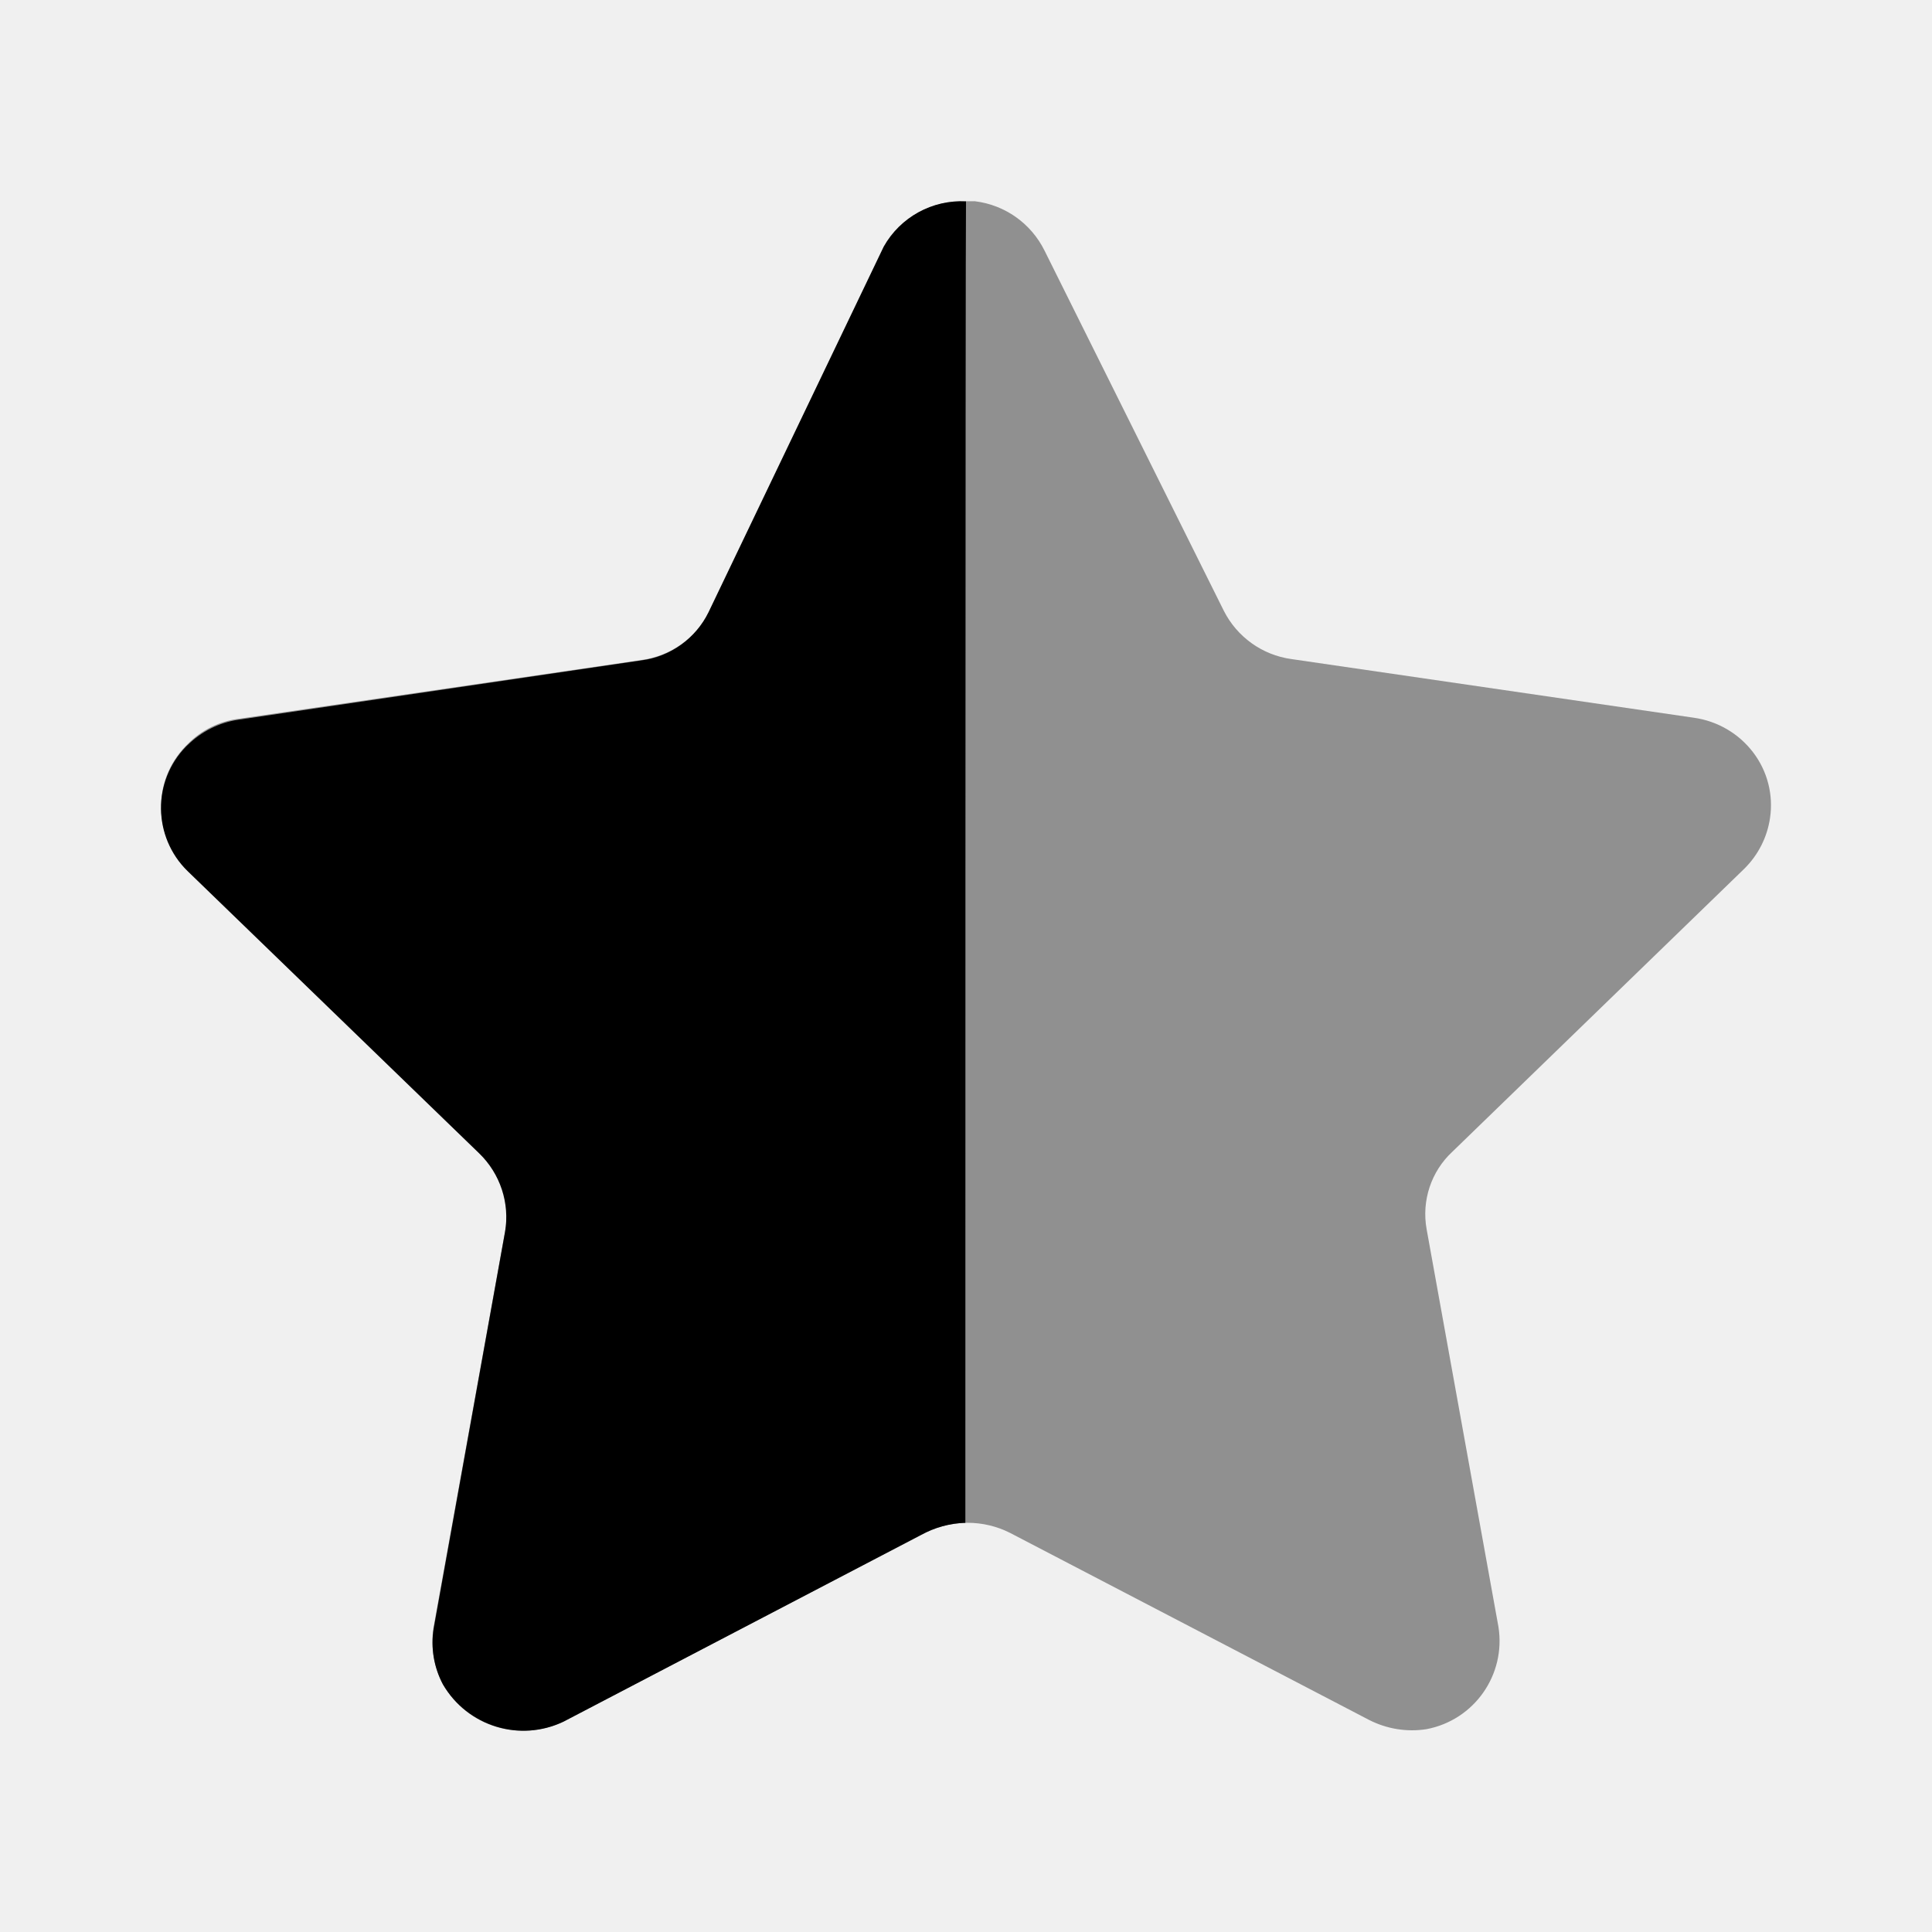
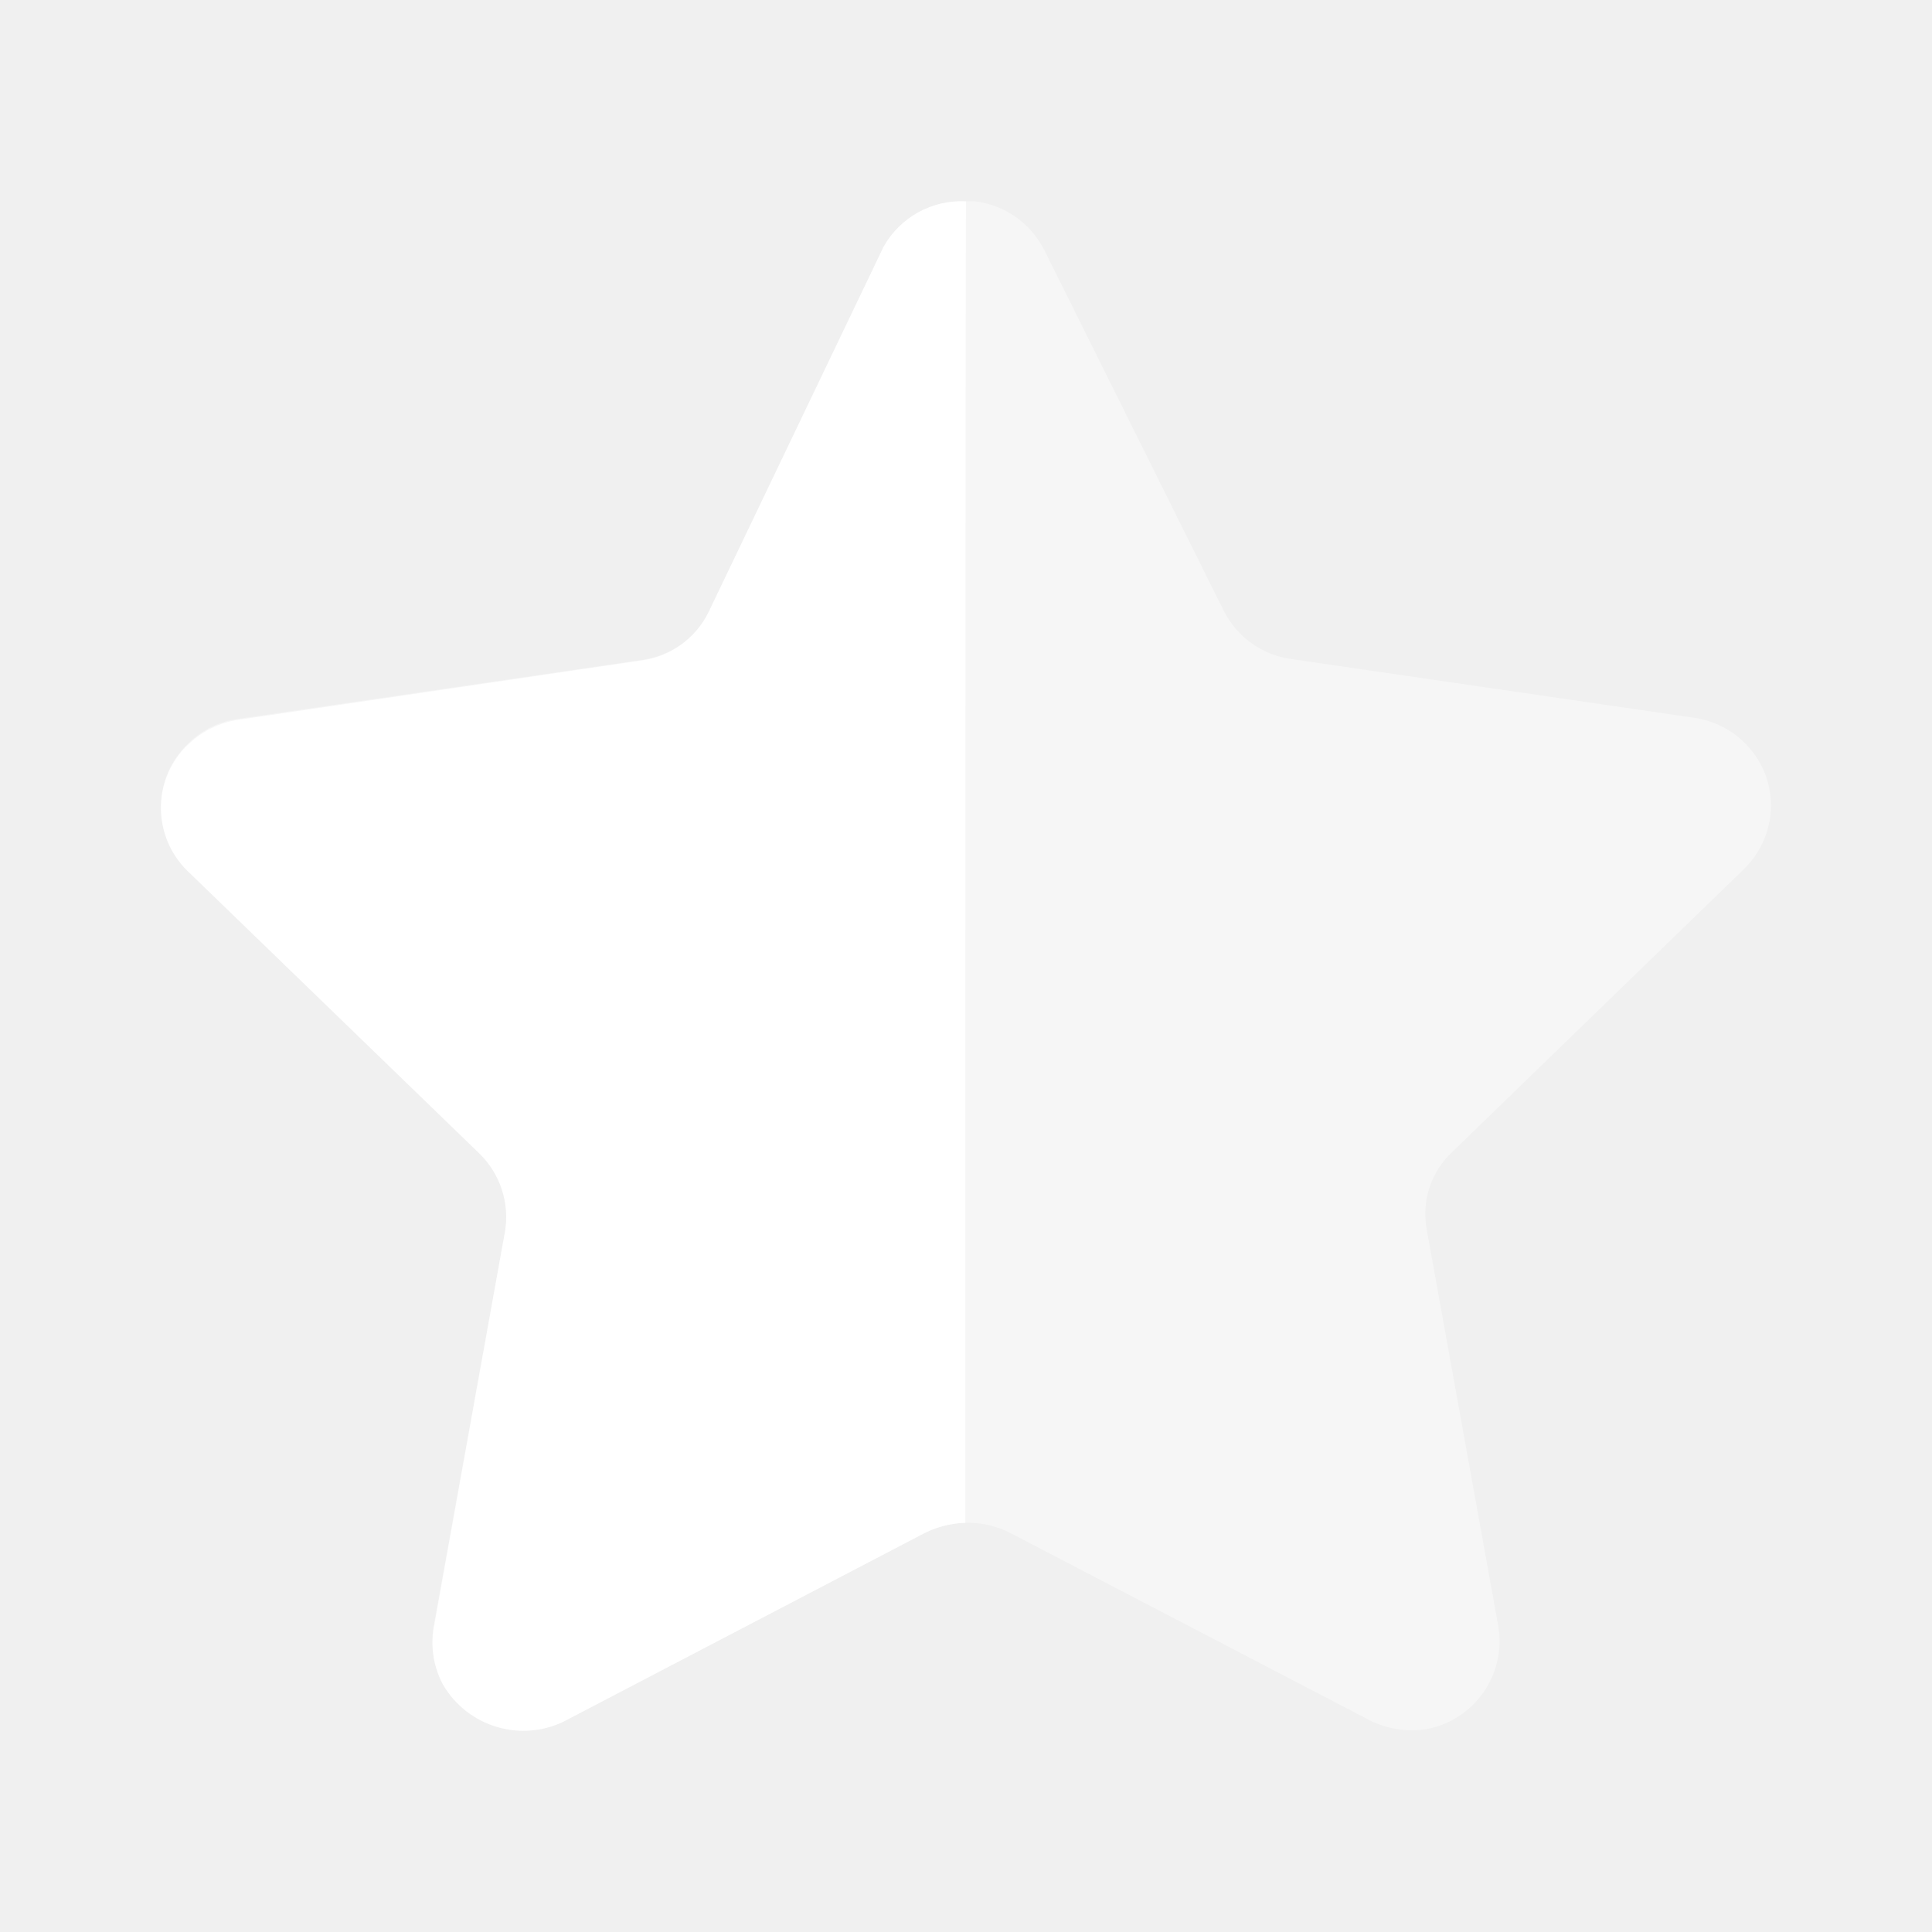
- <svg xmlns="http://www.w3.org/2000/svg" width="24" height="24" viewBox="0 0 24 24" fill="none">
-   <path opacity="0.4" d="M12.976 3.114L15.203 7.588C15.367 7.912 15.68 8.137 16.041 8.187L21.042 8.916C21.334 8.957 21.599 9.111 21.778 9.346C21.955 9.578 22.031 9.872 21.988 10.161C21.953 10.401 21.84 10.623 21.667 10.793L18.043 14.306C17.778 14.551 17.658 14.915 17.722 15.27L18.614 20.208C18.709 20.805 18.314 21.367 17.722 21.48C17.478 21.519 17.228 21.478 17.008 21.366L12.547 19.042C12.216 18.875 11.825 18.875 11.494 19.042L7.033 21.366C6.485 21.657 5.806 21.459 5.501 20.919C5.388 20.704 5.348 20.458 5.385 20.219L6.277 15.28C6.341 14.926 6.22 14.56 5.956 14.315L2.332 10.805C1.901 10.388 1.888 9.703 2.303 9.272C2.312 9.263 2.322 9.253 2.332 9.243C2.504 9.068 2.73 8.957 2.974 8.928L7.975 8.198C8.335 8.147 8.648 7.924 8.813 7.598L10.96 3.114C11.151 2.729 11.547 2.49 11.977 2.5H12.111C12.484 2.545 12.809 2.776 12.976 3.114Z" fill="black" />
-   <path d="M11.992 18.917C11.798 18.923 11.61 18.975 11.44 19.068L7.001 21.387C6.458 21.646 5.808 21.445 5.503 20.926C5.39 20.714 5.349 20.47 5.387 20.232L6.274 15.303C6.334 14.945 6.214 14.581 5.953 14.328L2.328 10.819C1.898 10.397 1.89 9.706 2.311 9.274C2.317 9.268 2.322 9.263 2.328 9.258C2.5 9.088 2.721 8.976 2.96 8.941L7.965 8.204C8.328 8.158 8.642 7.932 8.802 7.604L10.978 3.063C11.184 2.697 11.581 2.479 12 2.502C11.992 2.799 11.992 18.715 11.992 18.917Z" fill="black" />
+ <svg xmlns="http://www.w3.org/2000/svg" width="16" height="16" viewBox="0 0 16 16" fill="none">
+   <path opacity="0.4" d="M8.651 2.076L10.135 5.059C10.244 5.275 10.453 5.425 10.694 5.458L14.028 5.944C14.222 5.971 14.399 6.074 14.518 6.231C14.636 6.385 14.687 6.581 14.659 6.774C14.635 6.934 14.56 7.082 14.444 7.196L12.029 9.538C11.852 9.701 11.772 9.943 11.815 10.18L12.409 13.472C12.473 13.87 12.209 14.245 11.815 14.32C11.652 14.346 11.485 14.319 11.338 14.244L8.364 12.694C8.144 12.583 7.883 12.583 7.662 12.694L4.688 14.244C4.323 14.438 3.87 14.306 3.667 13.946C3.591 13.802 3.565 13.639 3.589 13.48L4.184 10.187C4.227 9.95 4.146 9.707 3.97 9.544L1.554 7.203C1.267 6.926 1.258 6.469 1.535 6.181C1.541 6.175 1.548 6.169 1.554 6.162C1.669 6.045 1.82 5.971 1.982 5.952L5.316 5.465C5.557 5.431 5.765 5.283 5.875 5.065L7.306 2.076C7.434 1.82 7.698 1.66 7.984 1.667H8.074C8.322 1.697 8.539 1.851 8.651 2.076Z" fill="white" />
+   <path d="M7.994 12.611C7.865 12.615 7.739 12.65 7.626 12.712L4.667 14.258C4.305 14.431 3.871 14.297 3.668 13.95C3.593 13.809 3.566 13.647 3.591 13.488L4.182 10.202C4.222 9.963 4.142 9.72 3.969 9.552L1.552 7.212C1.265 6.931 1.259 6.47 1.54 6.183C1.544 6.179 1.548 6.175 1.552 6.172C1.666 6.059 1.814 5.984 1.973 5.961L5.31 5.47C5.551 5.439 5.761 5.288 5.868 5.069L7.318 2.042C7.456 1.798 7.72 1.652 8 1.668C7.994 1.866 7.994 12.477 7.994 12.611Z" fill="white" />
</svg>
